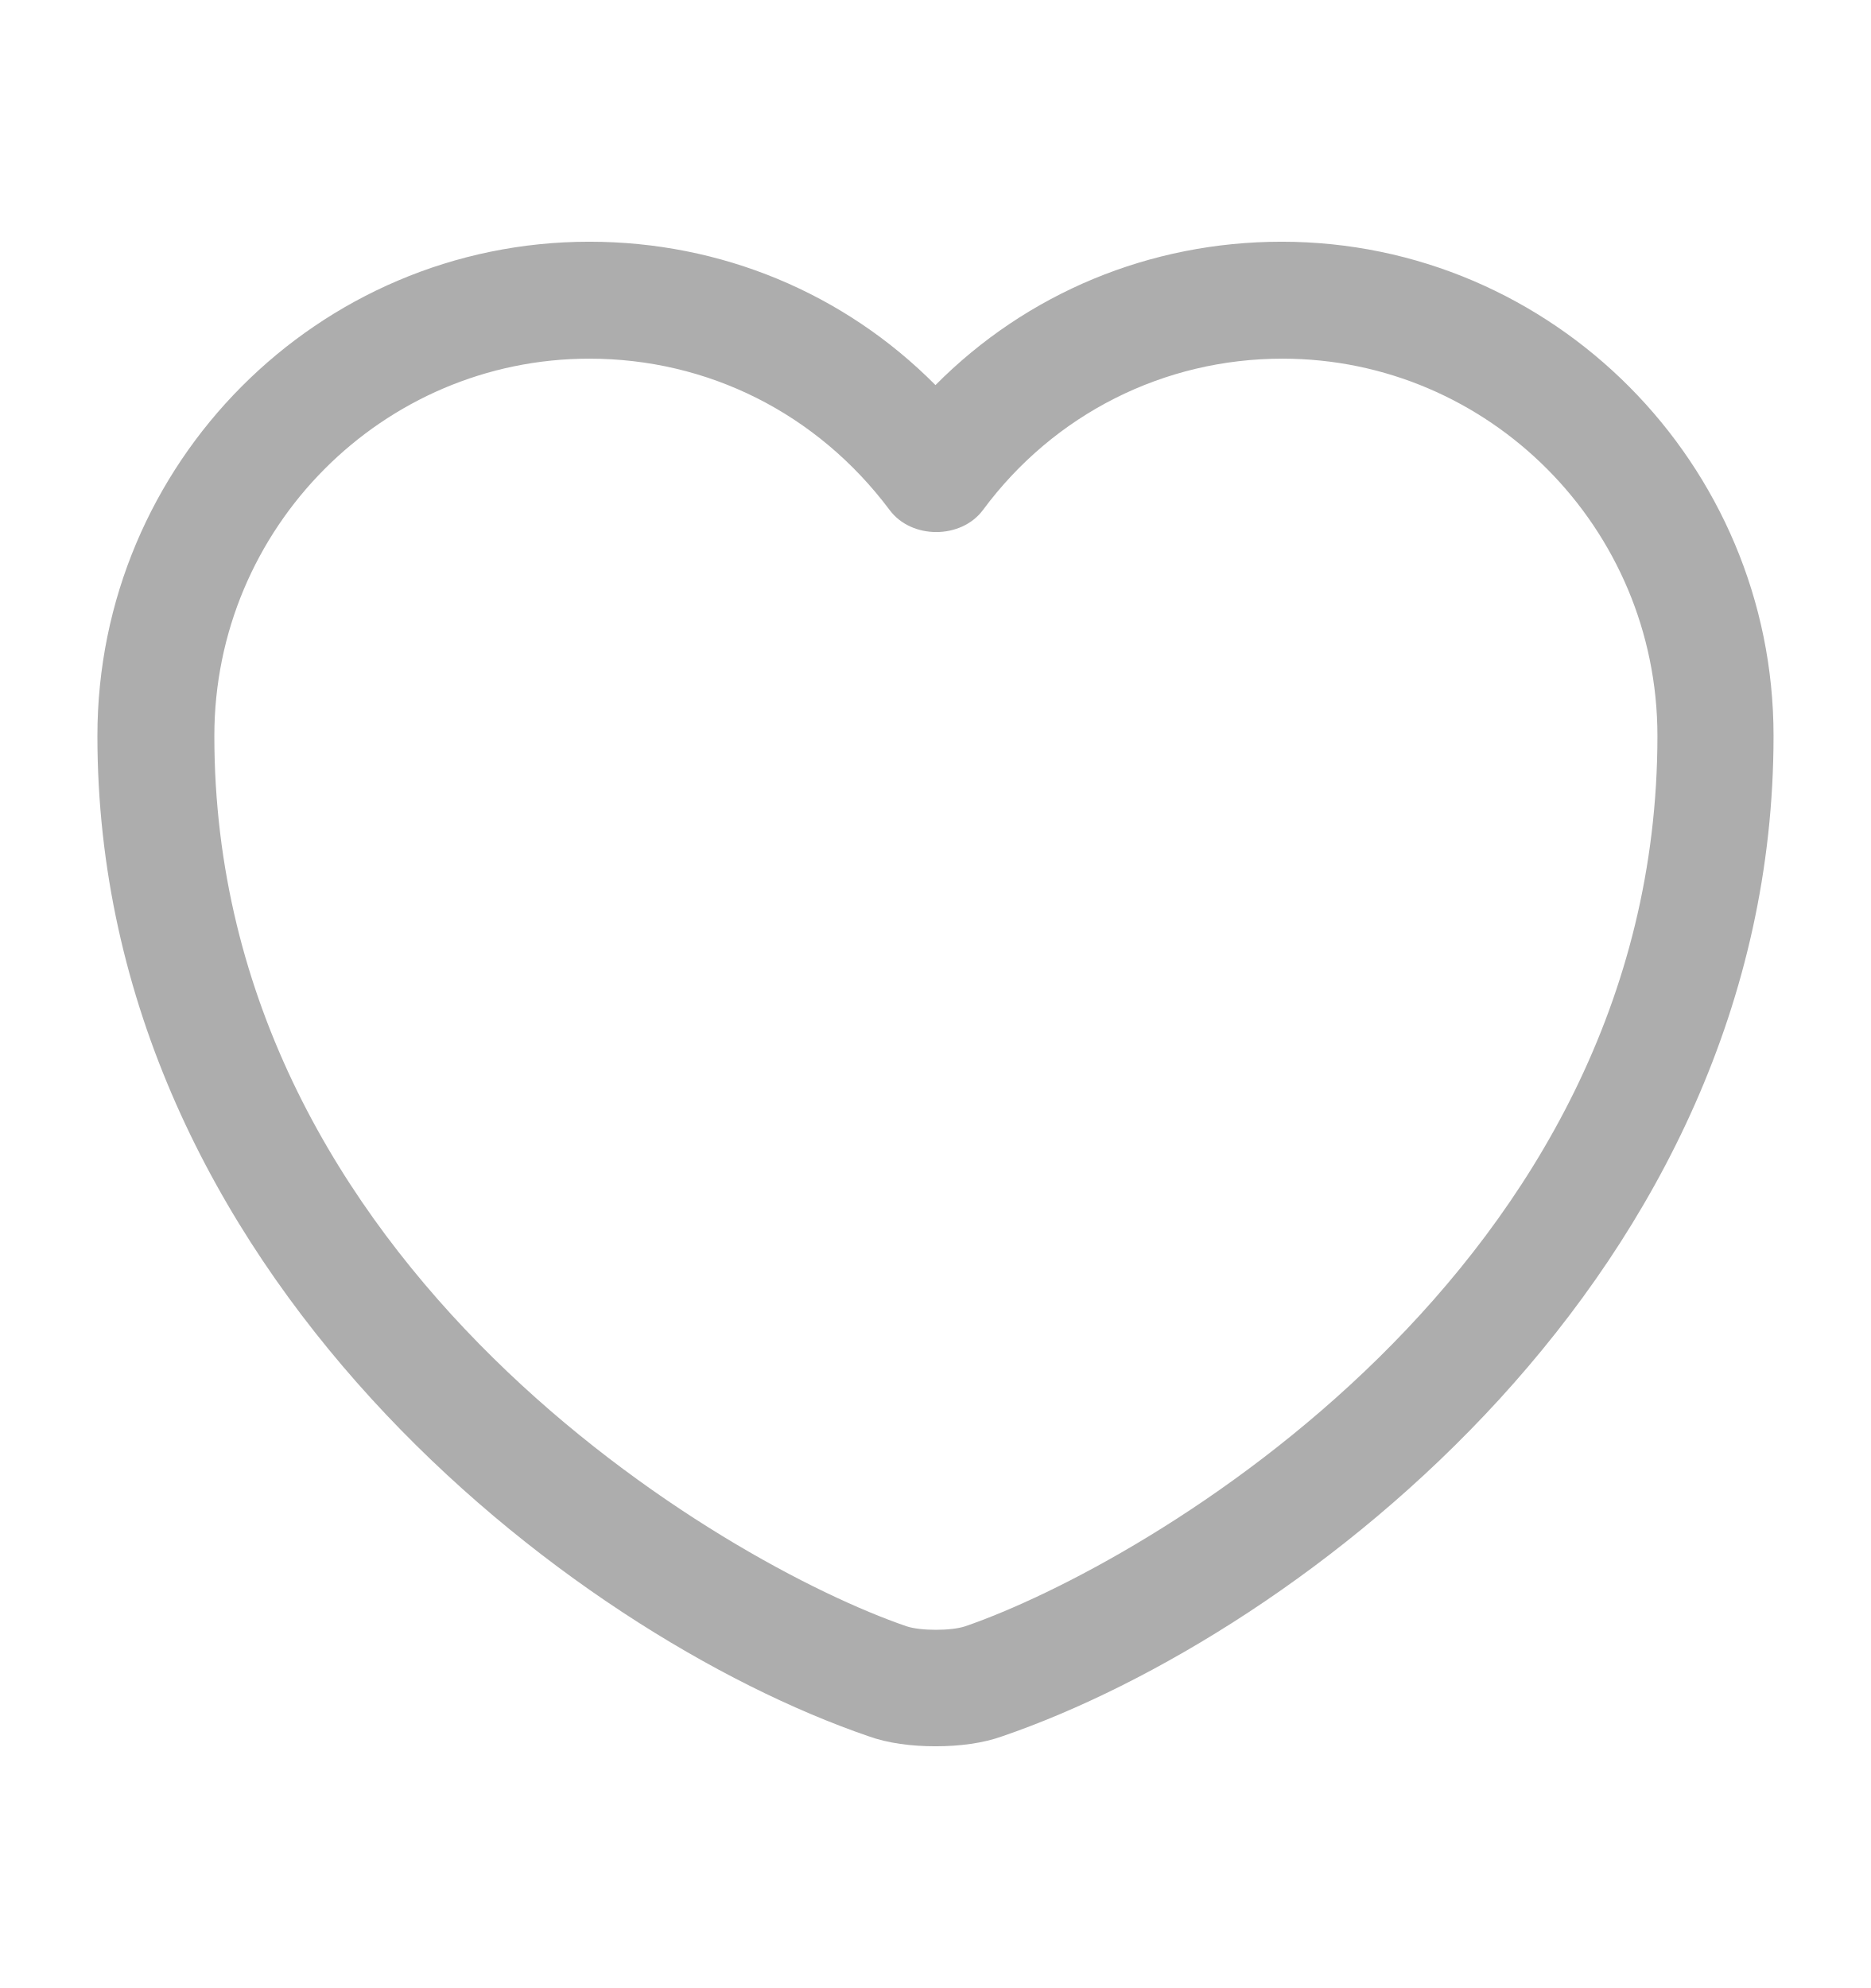
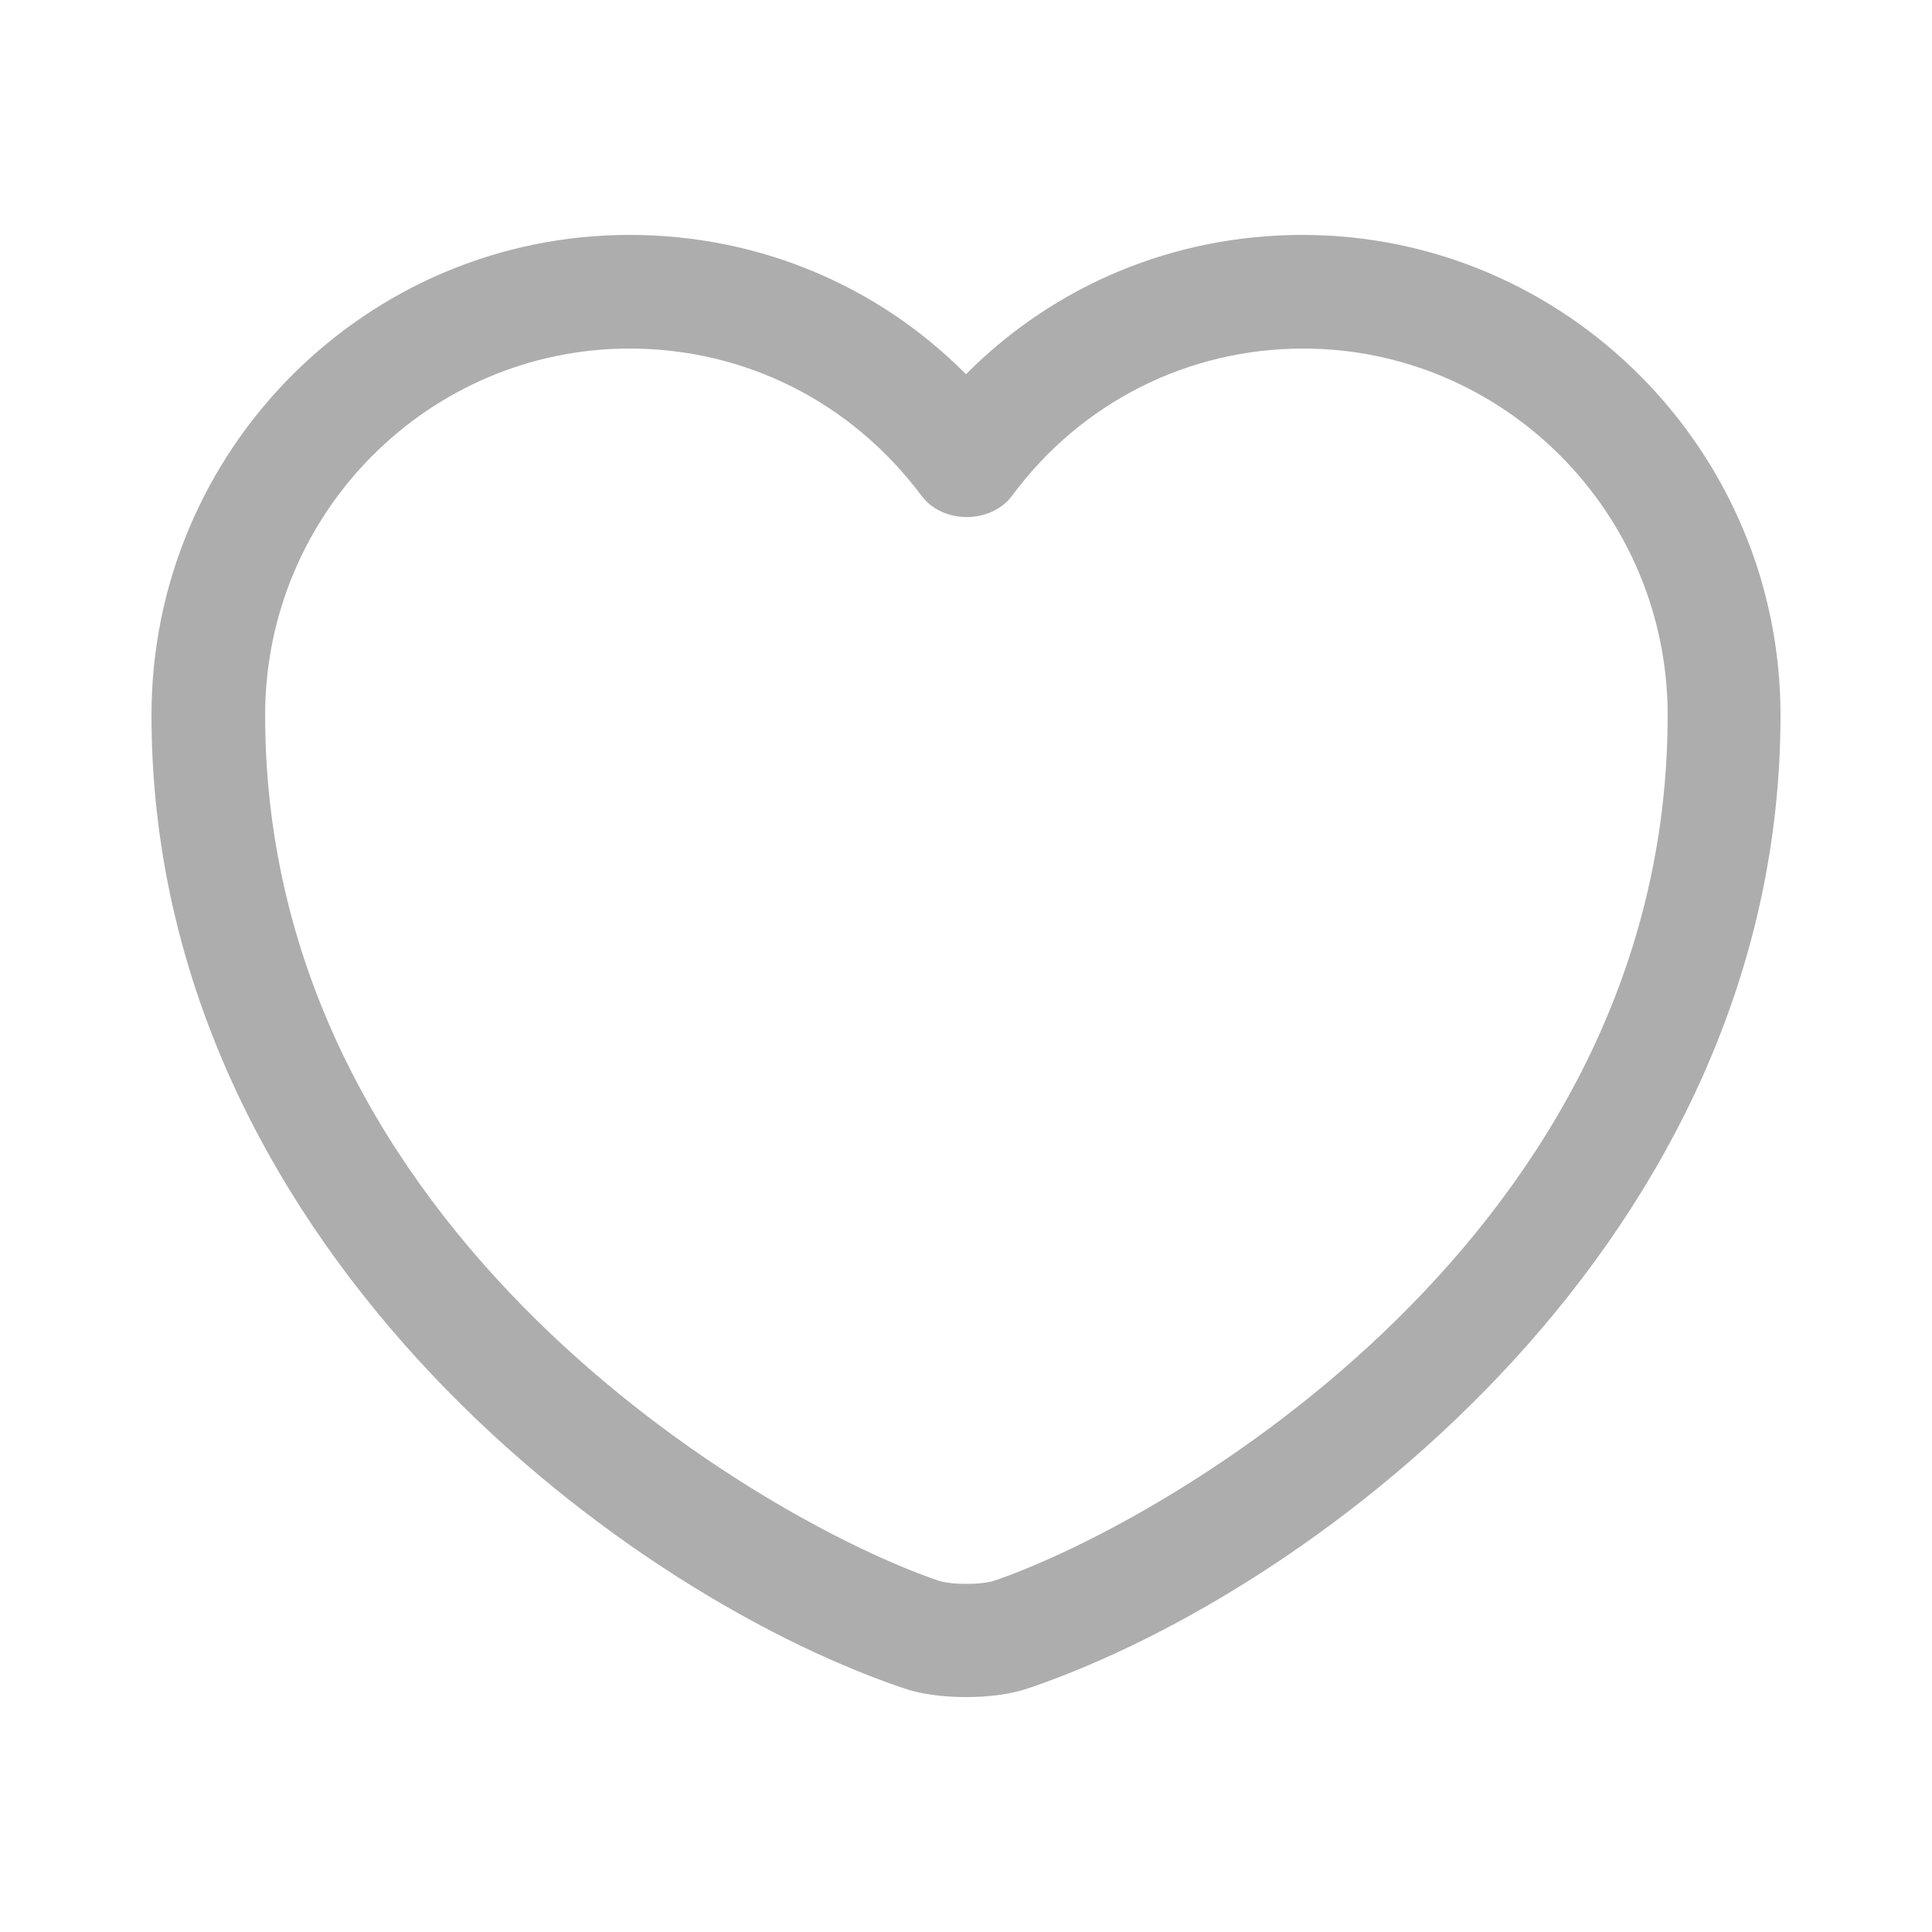
- <svg xmlns="http://www.w3.org/2000/svg" width="16" height="17" viewBox="0 0 16 17" fill="none">
+ <svg xmlns="http://www.w3.org/2000/svg" width="16" height="16" viewBox="0 0 16 17" fill="none">
  <g id="vuesax/outline/heart">
    <g id="vuesax/outline/heart_2">
      <g id="heart">
        <path id="Vector" d="M8 14.933C7.793 14.933 7.593 14.907 7.427 14.847C4.88 13.973 0.833 10.873 0.833 6.293C0.833 3.96 2.72 2.067 5.04 2.067C6.167 2.067 7.22 2.507 8 3.293C8.78 2.507 9.834 2.067 10.96 2.067C13.28 2.067 15.167 3.967 15.167 6.293C15.167 10.88 11.12 13.973 8.573 14.847C8.407 14.907 8.207 14.933 8 14.933ZM5.04 3.067C3.273 3.067 1.833 4.513 1.833 6.293C1.833 10.847 6.213 13.38 7.753 13.907C7.873 13.947 8.133 13.947 8.254 13.907C9.787 13.38 14.174 10.853 14.174 6.293C14.174 4.513 12.733 3.067 10.967 3.067C9.954 3.067 9.014 3.54 8.407 4.36C8.22 4.613 7.793 4.613 7.607 4.36C6.987 3.533 6.053 3.067 5.04 3.067Z" fill="#ADADAD" />
      </g>
    </g>
  </g>
</svg>
